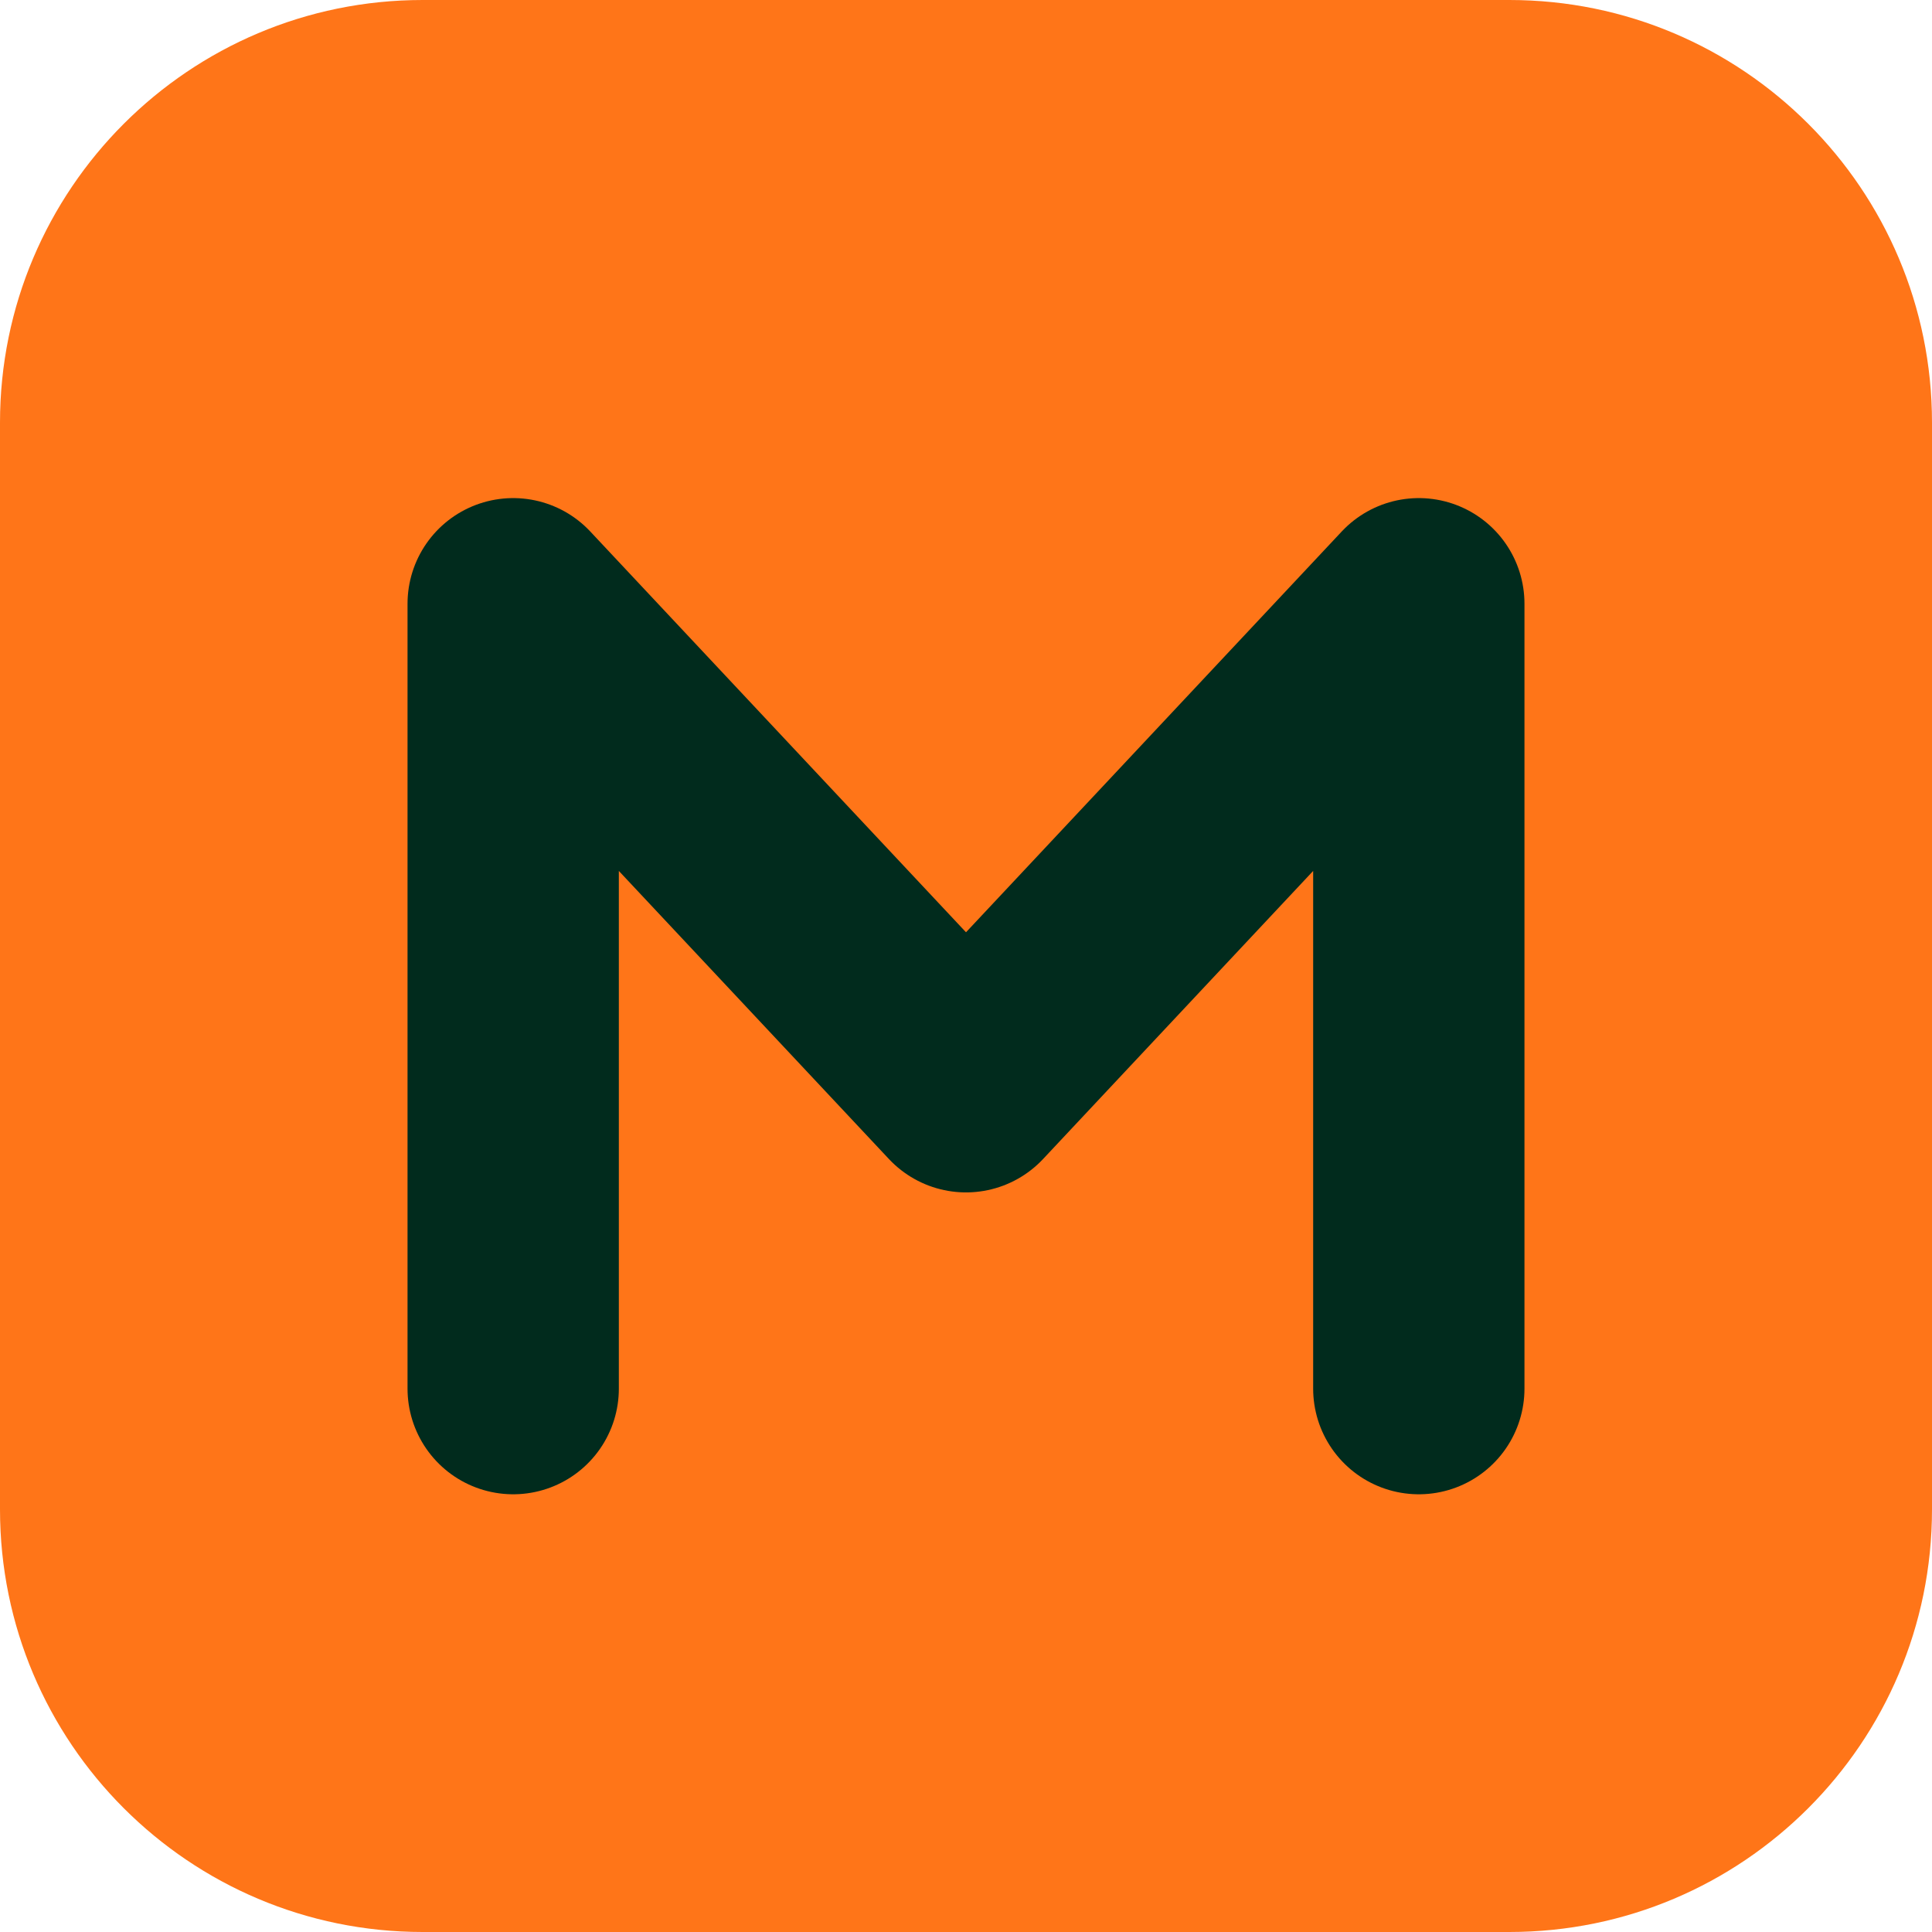
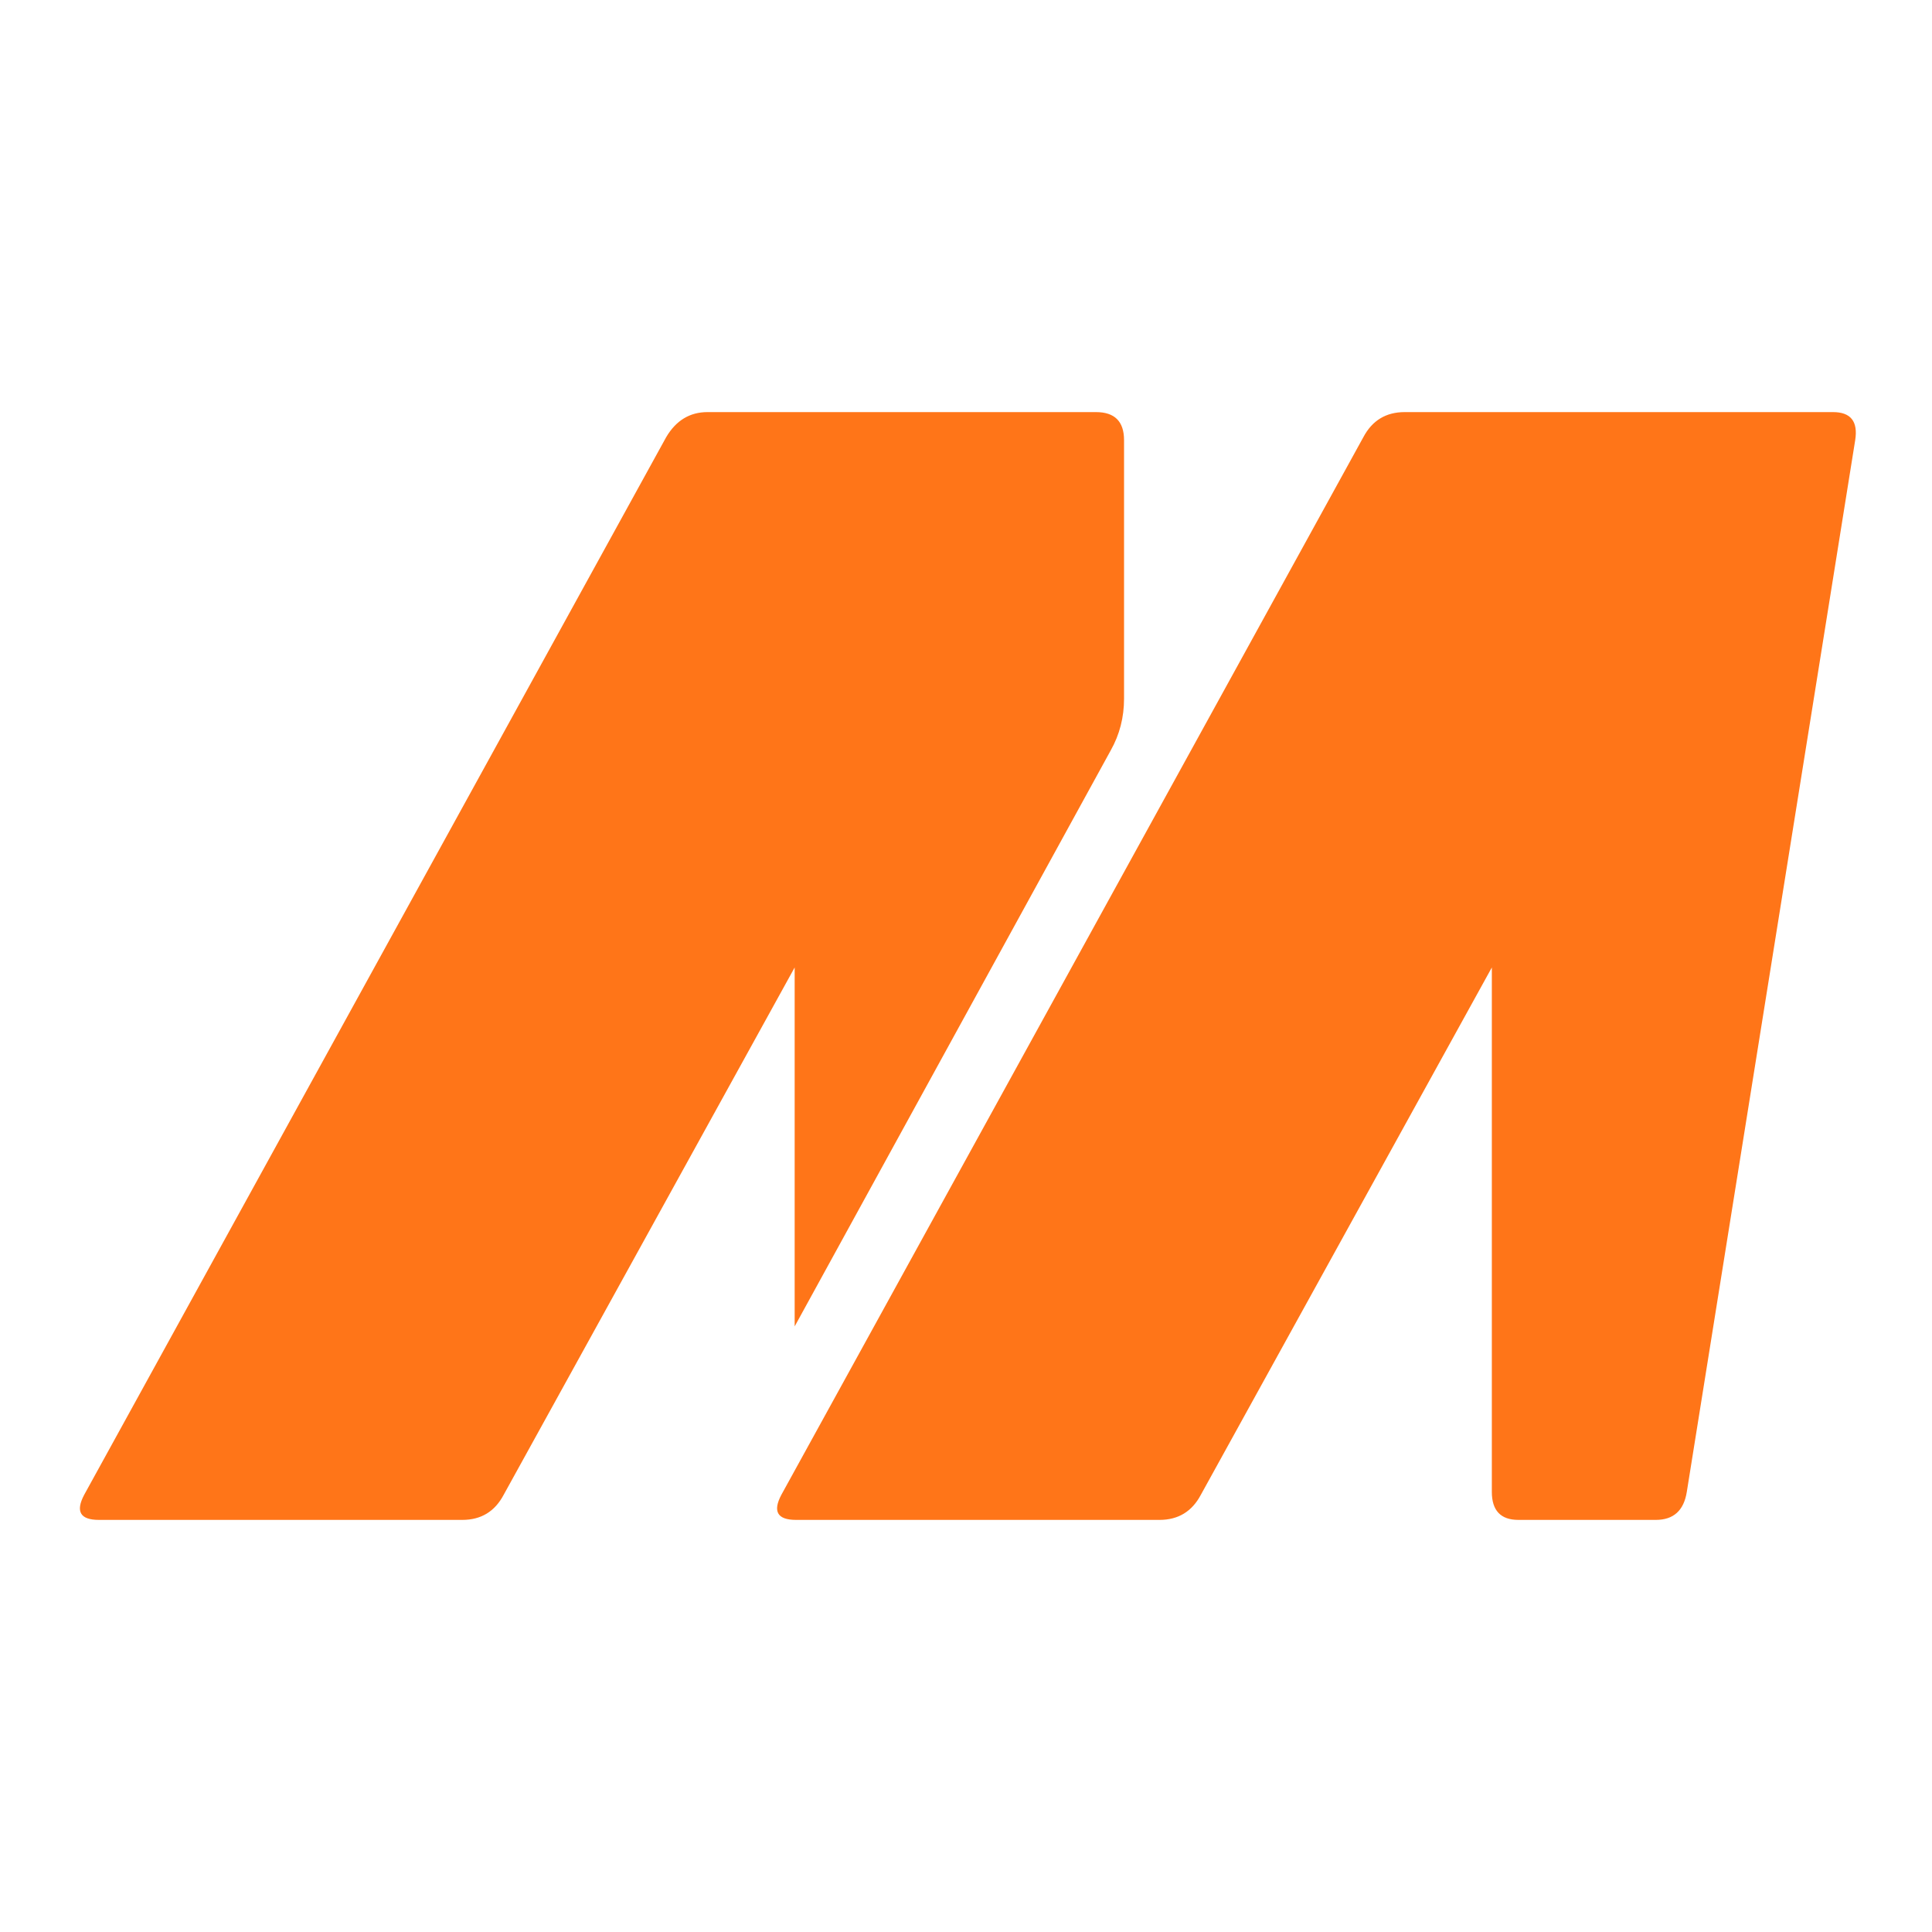
- <svg xmlns="http://www.w3.org/2000/svg" viewBox="0 0 512 512">
-   <rect width="512" height="512" rx="112" fill="#FF7518" />
-   <path d="M136 368V160l120 128 120-128v208" fill="none" stroke="#012B1D" stroke-width="56" stroke-linecap="round" stroke-linejoin="round" />
+ <svg xmlns="http://www.w3.org/2000/svg" viewBox="-4.8 -27.9 130.8 130.8">
+   <path d="M40.3 1.7Q41.3 0 43.1 0L69.4 0Q71.3 0 71.3 1.9L71.3 19.4Q71.3 21.3 70.4 22.9L49 61.9L49 37.6L29.3 73.3Q28.4 75 26.5 75L1.9 75Q0 75 0.9 73.3ZM87.5 1.7Q88.4 0 90.3 0L119.3 0Q121.1 0 120.8 1.9L109.4 73.1Q109.1 75 107.3 75L98 75Q96.2 75 96.2 73.1L96.2 37.6L76.5 73.3Q75.6 75 73.7 75L49.1 75Q47.2 75 48.1 73.3Z" fill="#FF7518" />
</svg>
